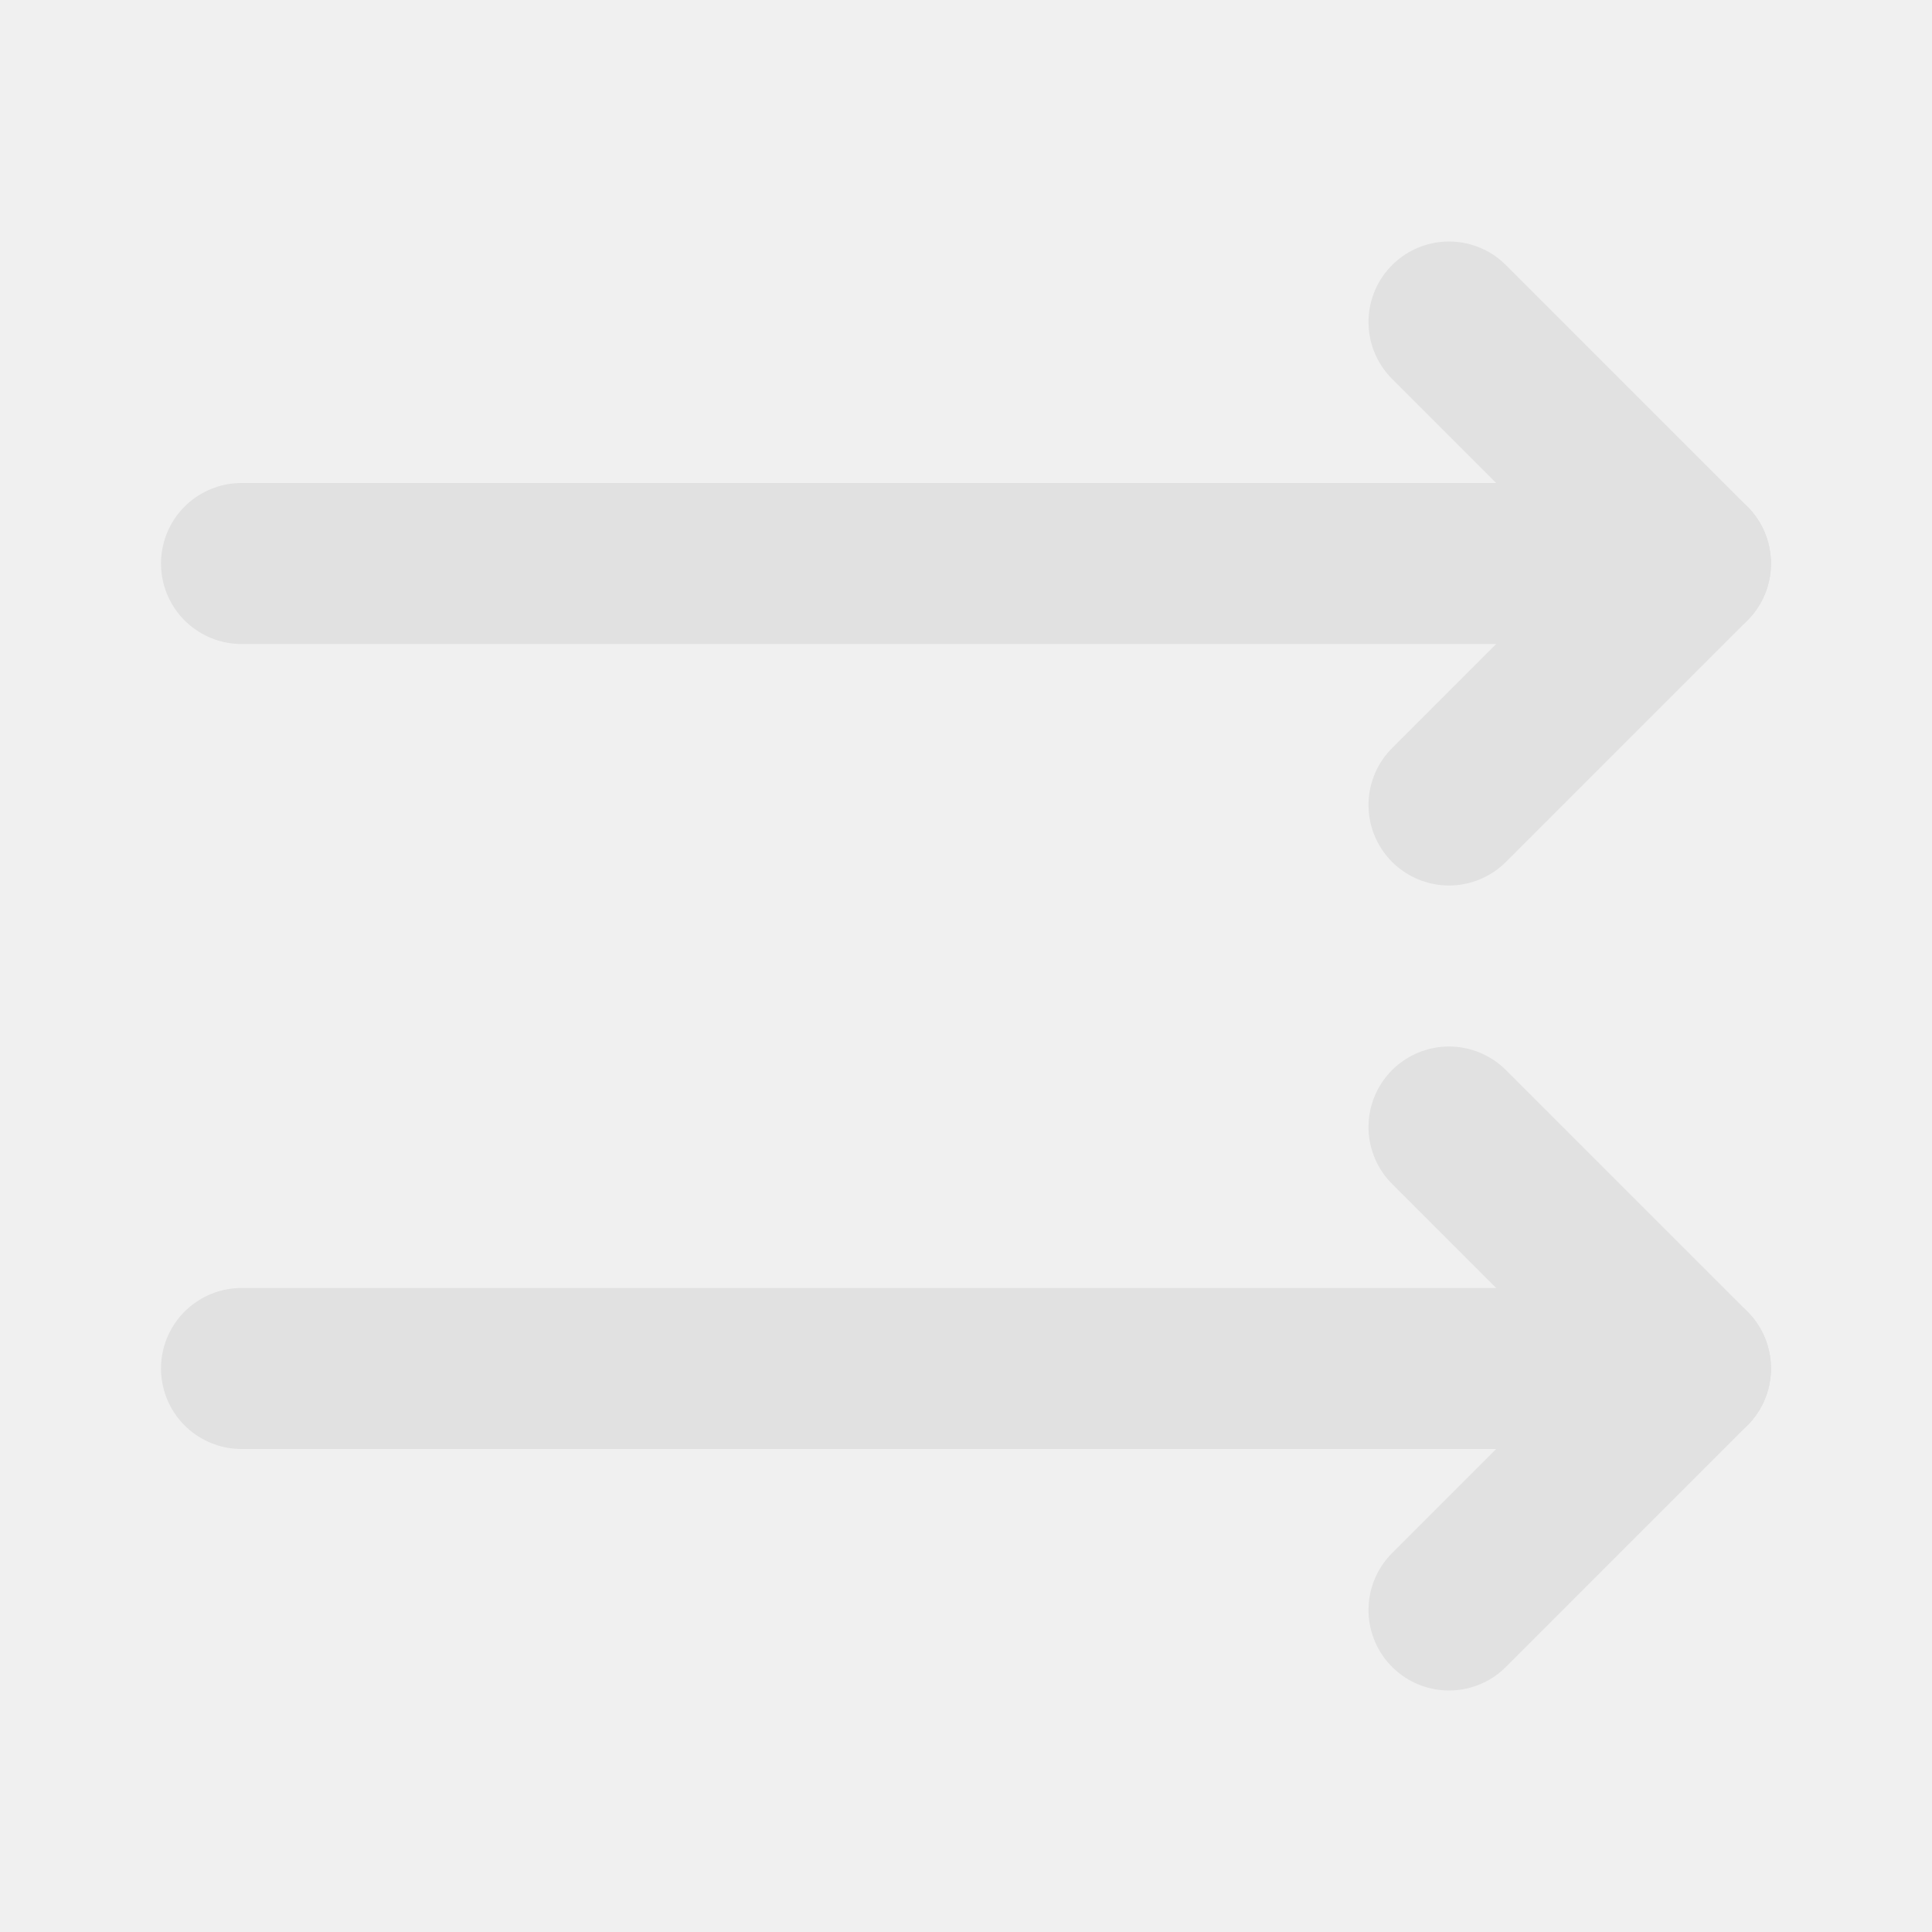
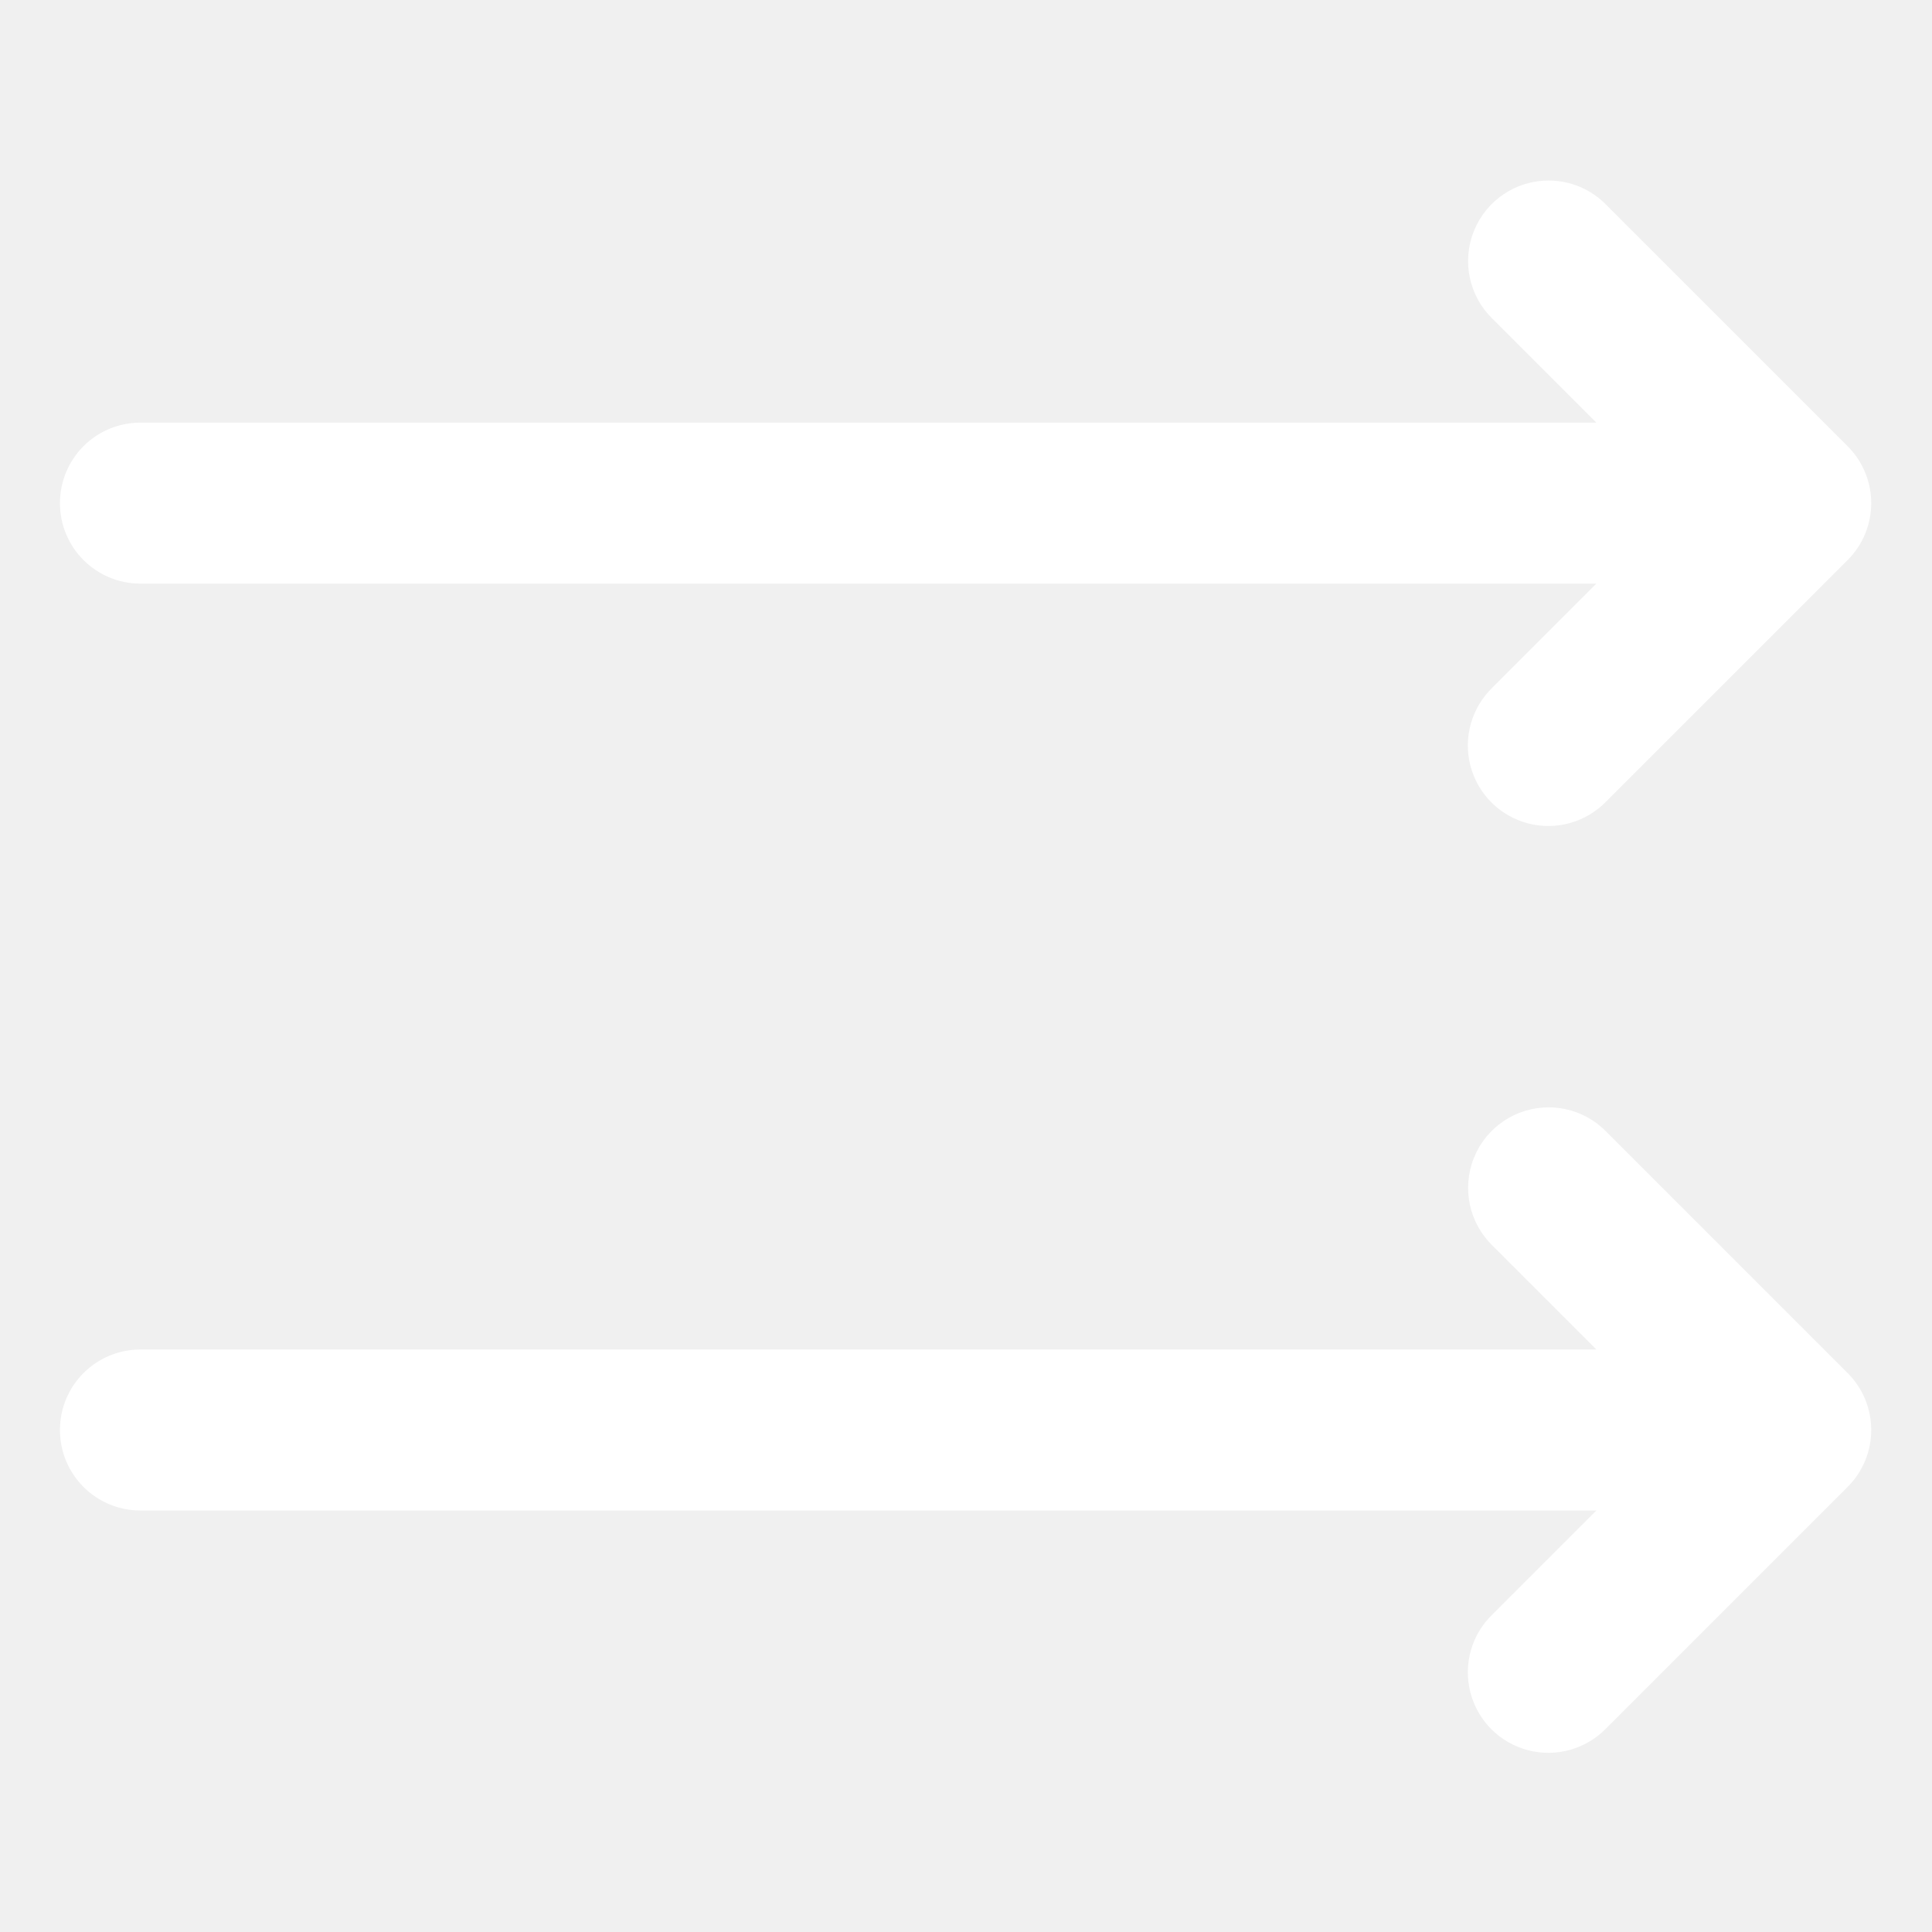
- <svg xmlns="http://www.w3.org/2000/svg" width="24" height="24" viewBox="0 0 24 24" fill="none" stroke="currentColor" stroke-width="2" stroke-linecap="round" stroke-linejoin="round" class="icon icon-tabler icons-tabler-outline icon-tabler-arrows-right" version="1.1" id="svg5">
-   <defs id="defs5" />
-   <path stroke="none" d="M0 0h24v24H0z" fill="none" id="path1" />
-   <path d="M21 17l-18 0" id="path2" style="stroke:#e1e1e1;stroke-opacity:1" />
-   <path d="M18 4l3 3l-3 3" id="path3" style="stroke:#e1e1e1;stroke-opacity:1" />
-   <path d="M18 20l3 -3l-3 -3" id="path4" style="stroke:#e1e1e1;stroke-opacity:1" />
-   <path d="M21 7l-18 0" id="path5" style="stroke:#e1e1e1;stroke-opacity:1" />
+ <svg xmlns="http://www.w3.org/2000/svg" width="48" height="48" viewBox="0 0 48 48" fill="none" version="1.1" id="svg1">
+   <defs id="defs1" />
+   <g id="g4" transform="translate(0.9894881,4.000005)">
+     <path d="m 36.095,1.921 c 0.23,-0.566 0.779,-0.936 1.39,-0.936 0.406,2e-5 0.794,0.164 1.076,0.455 l 6,6 c 0.586,0.586 0.586,1.535 0,2.121 l -6,6 C 38.184,15.952 37.626,16.11 37.1,15.973 36.574,15.836 36.164,15.426 36.027,14.9 35.89,14.374 36.048,13.816 36.439,13.44 L 39.879,10 2.5,10 c -0.83,0 -1.5,-0.67 -1.5,-1.5 0,-0.83 0.67,-1.5 1.5,-1.5 H 39.879 L 36.439,3.561 C 36.001,3.135 35.865,2.487 36.095,1.921 Z" fill="#ffffff" id="path1-5" />
+     <path d="m 36.095,24.948 c 0.23,-0.566 0.779,-0.936 1.39,-0.936 0.406,0 0.794,0.164 1.076,0.455 l 6,6 c 0.586,0.586 0.586,1.535 0,2.121 l -6,6 C 38.184,38.979 37.626,39.137 37.1,39 c -0.526,-0.137 -0.936,-0.547 -1.073,-1.073 -0.137,-0.526 0.021,-1.084 0.413,-1.46 l 3.439,-3.439 H 2.5 c -0.83,0 -1.5,-0.67 -1.5,-1.5 0,-0.83 0.67,-1.5 1.5,-1.5 h 37.379 l -3.439,-3.439 c -0.438,-0.425 -0.574,-1.074 -0.345,-1.64 z" fill="#ffffff" id="path2" />
+     <path d="m 36.095,1.921 c 0.23,-0.566 0.779,-0.936 1.39,-0.936 0.406,2e-5 0.794,0.164 1.076,0.455 l 6,6 c 0.586,0.586 0.586,1.535 0,2.121 l -6,6 C 38.184,15.952 37.626,16.11 37.1,15.973 36.574,15.836 36.164,15.426 36.027,14.9 35.89,14.374 36.048,13.816 36.439,13.44 L 39.879,10 2.5,10 c -0.83,0 -1.5,-0.67 -1.5,-1.5 0,-0.83 0.67,-1.5 1.5,-1.5 H 39.879 L 36.439,3.561 C 36.001,3.135 35.865,2.487 36.095,1.921 Z" stroke="#ffffff" id="path3" />
+     <path d="m 36.095,24.948 c 0.23,-0.566 0.779,-0.936 1.39,-0.936 0.406,0 0.794,0.164 1.076,0.455 l 6,6 c 0.586,0.586 0.586,1.535 0,2.121 l -6,6 C 38.184,38.979 37.626,39.137 37.1,39 c -0.526,-0.137 -0.936,-0.547 -1.073,-1.073 -0.137,-0.526 0.021,-1.084 0.413,-1.46 l 3.439,-3.439 H 2.5 c -0.83,0 -1.5,-0.67 -1.5,-1.5 0,-0.83 0.67,-1.5 1.5,-1.5 h 37.379 l -3.439,-3.439 c -0.438,-0.425 -0.574,-1.074 -0.345,-1.64 z" stroke="#ffffff" id="path4" />
+   </g>
</svg>
